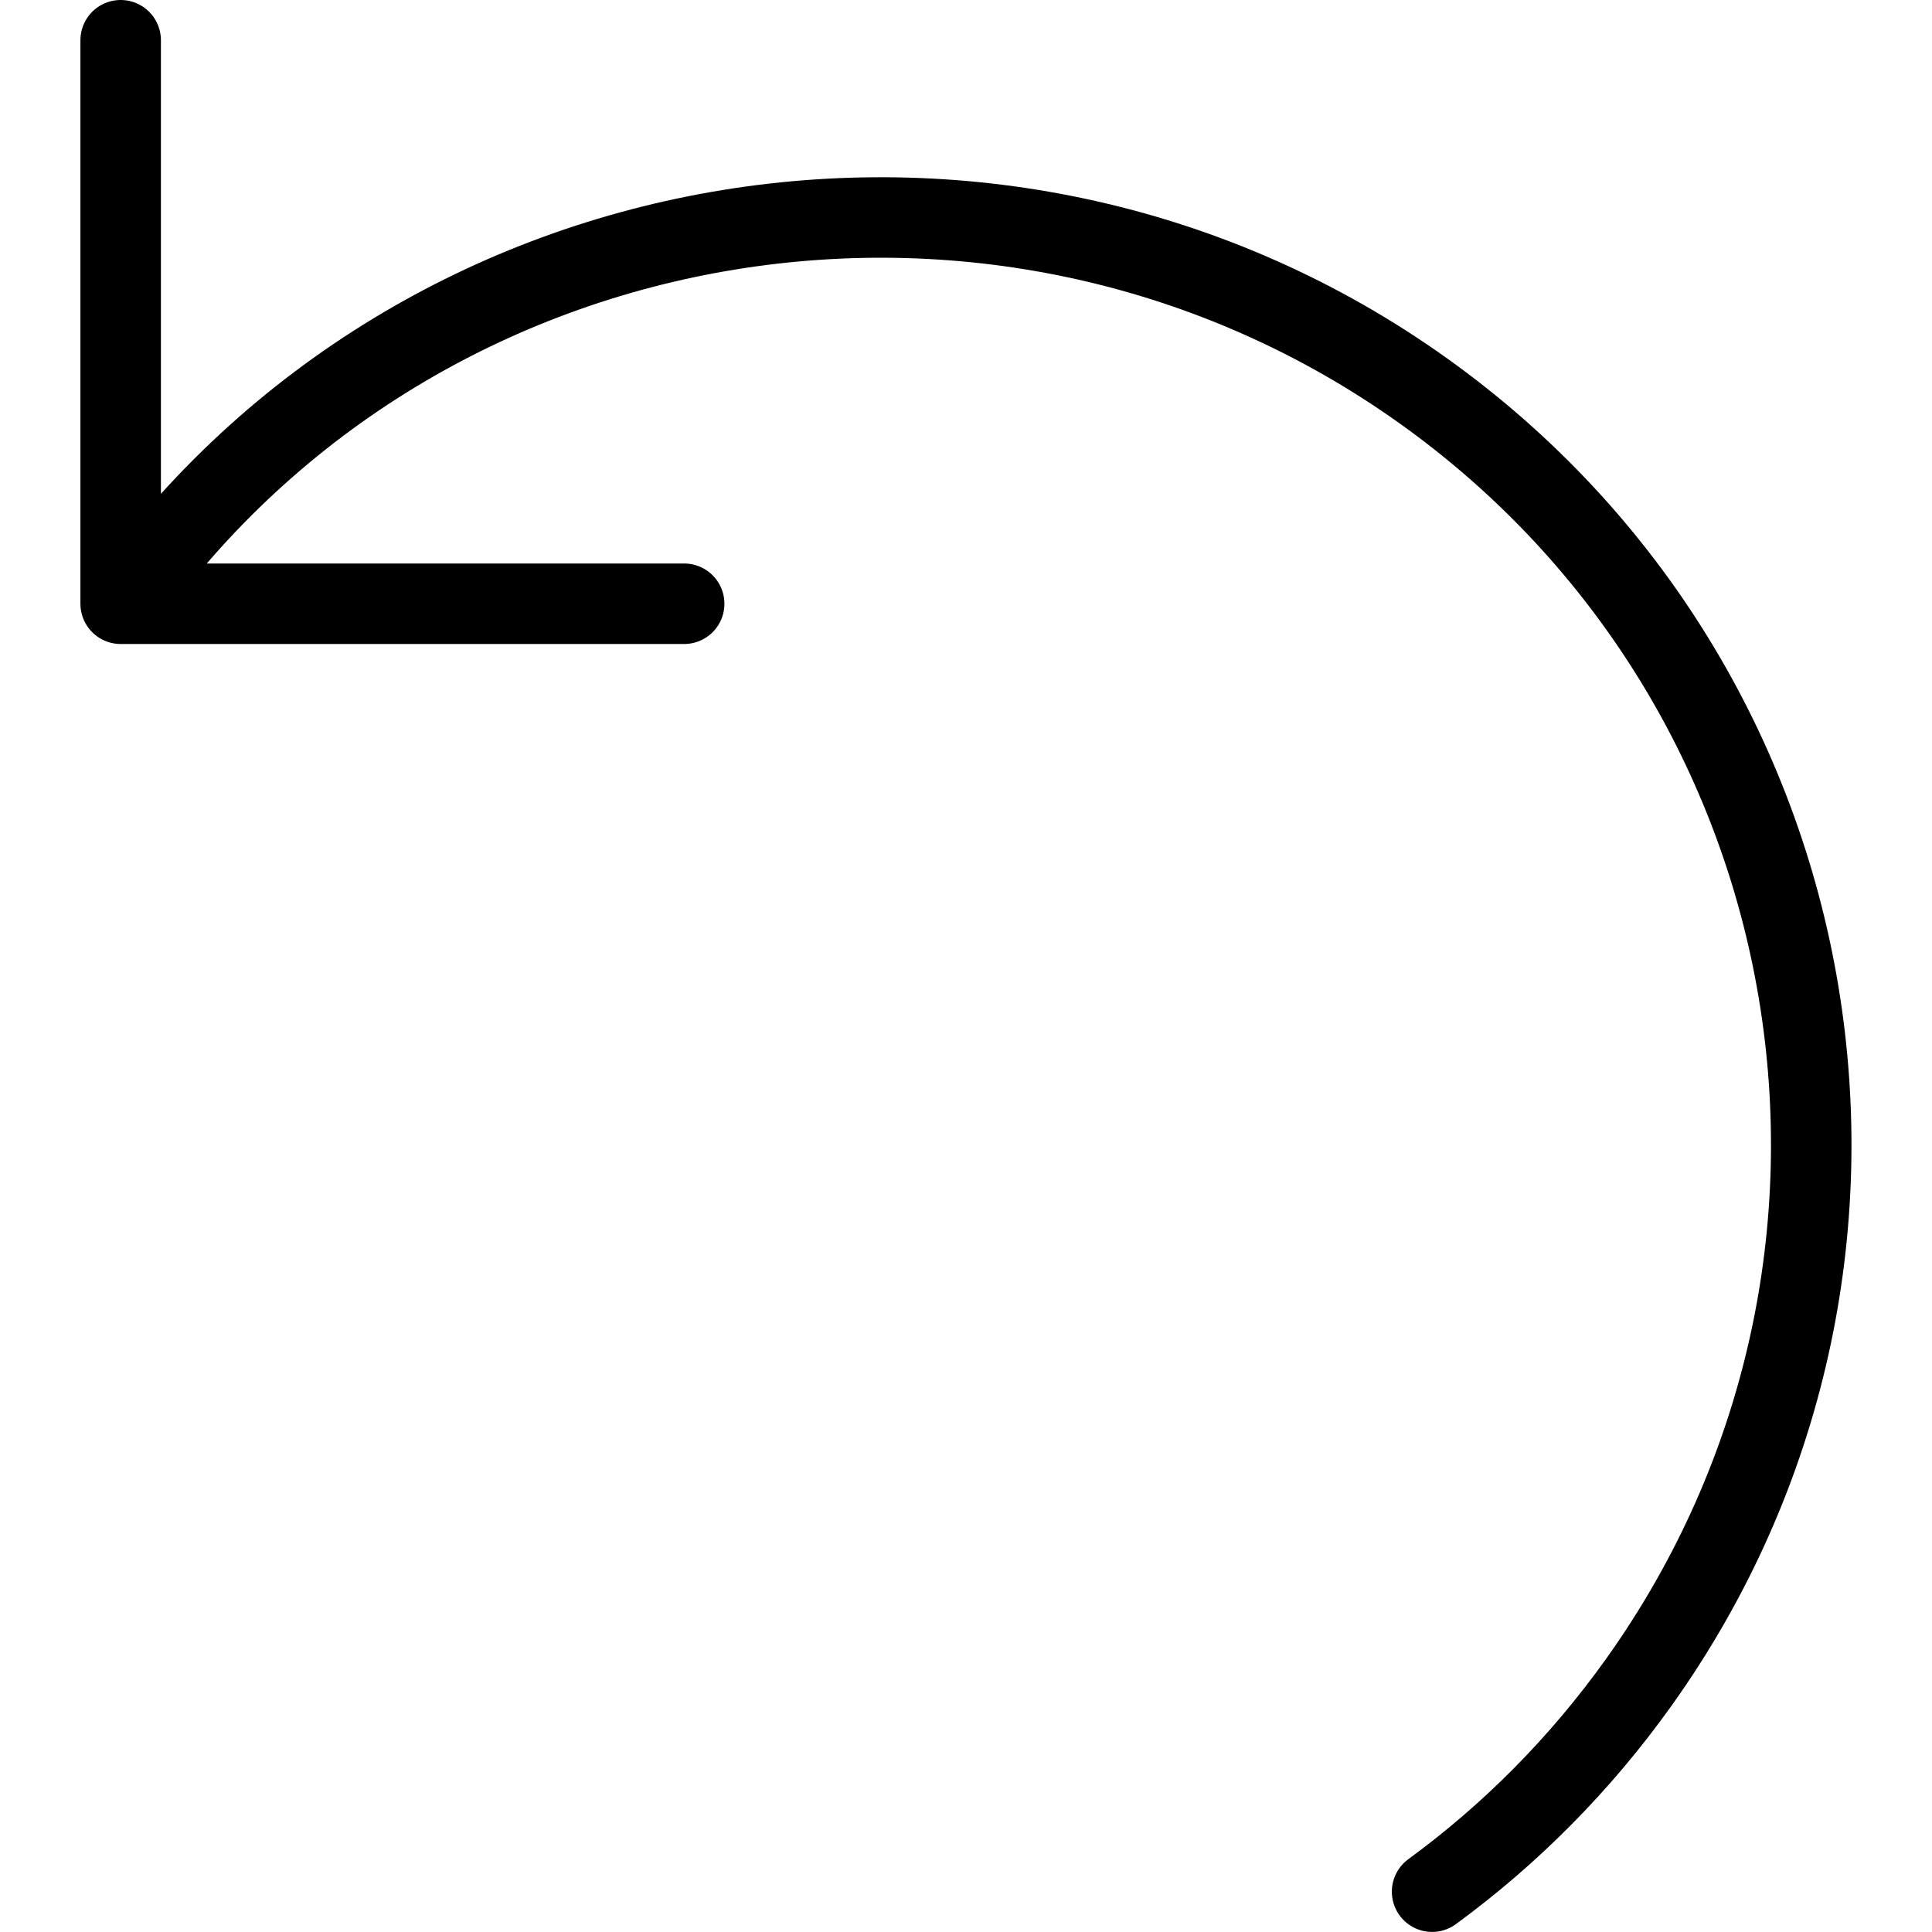
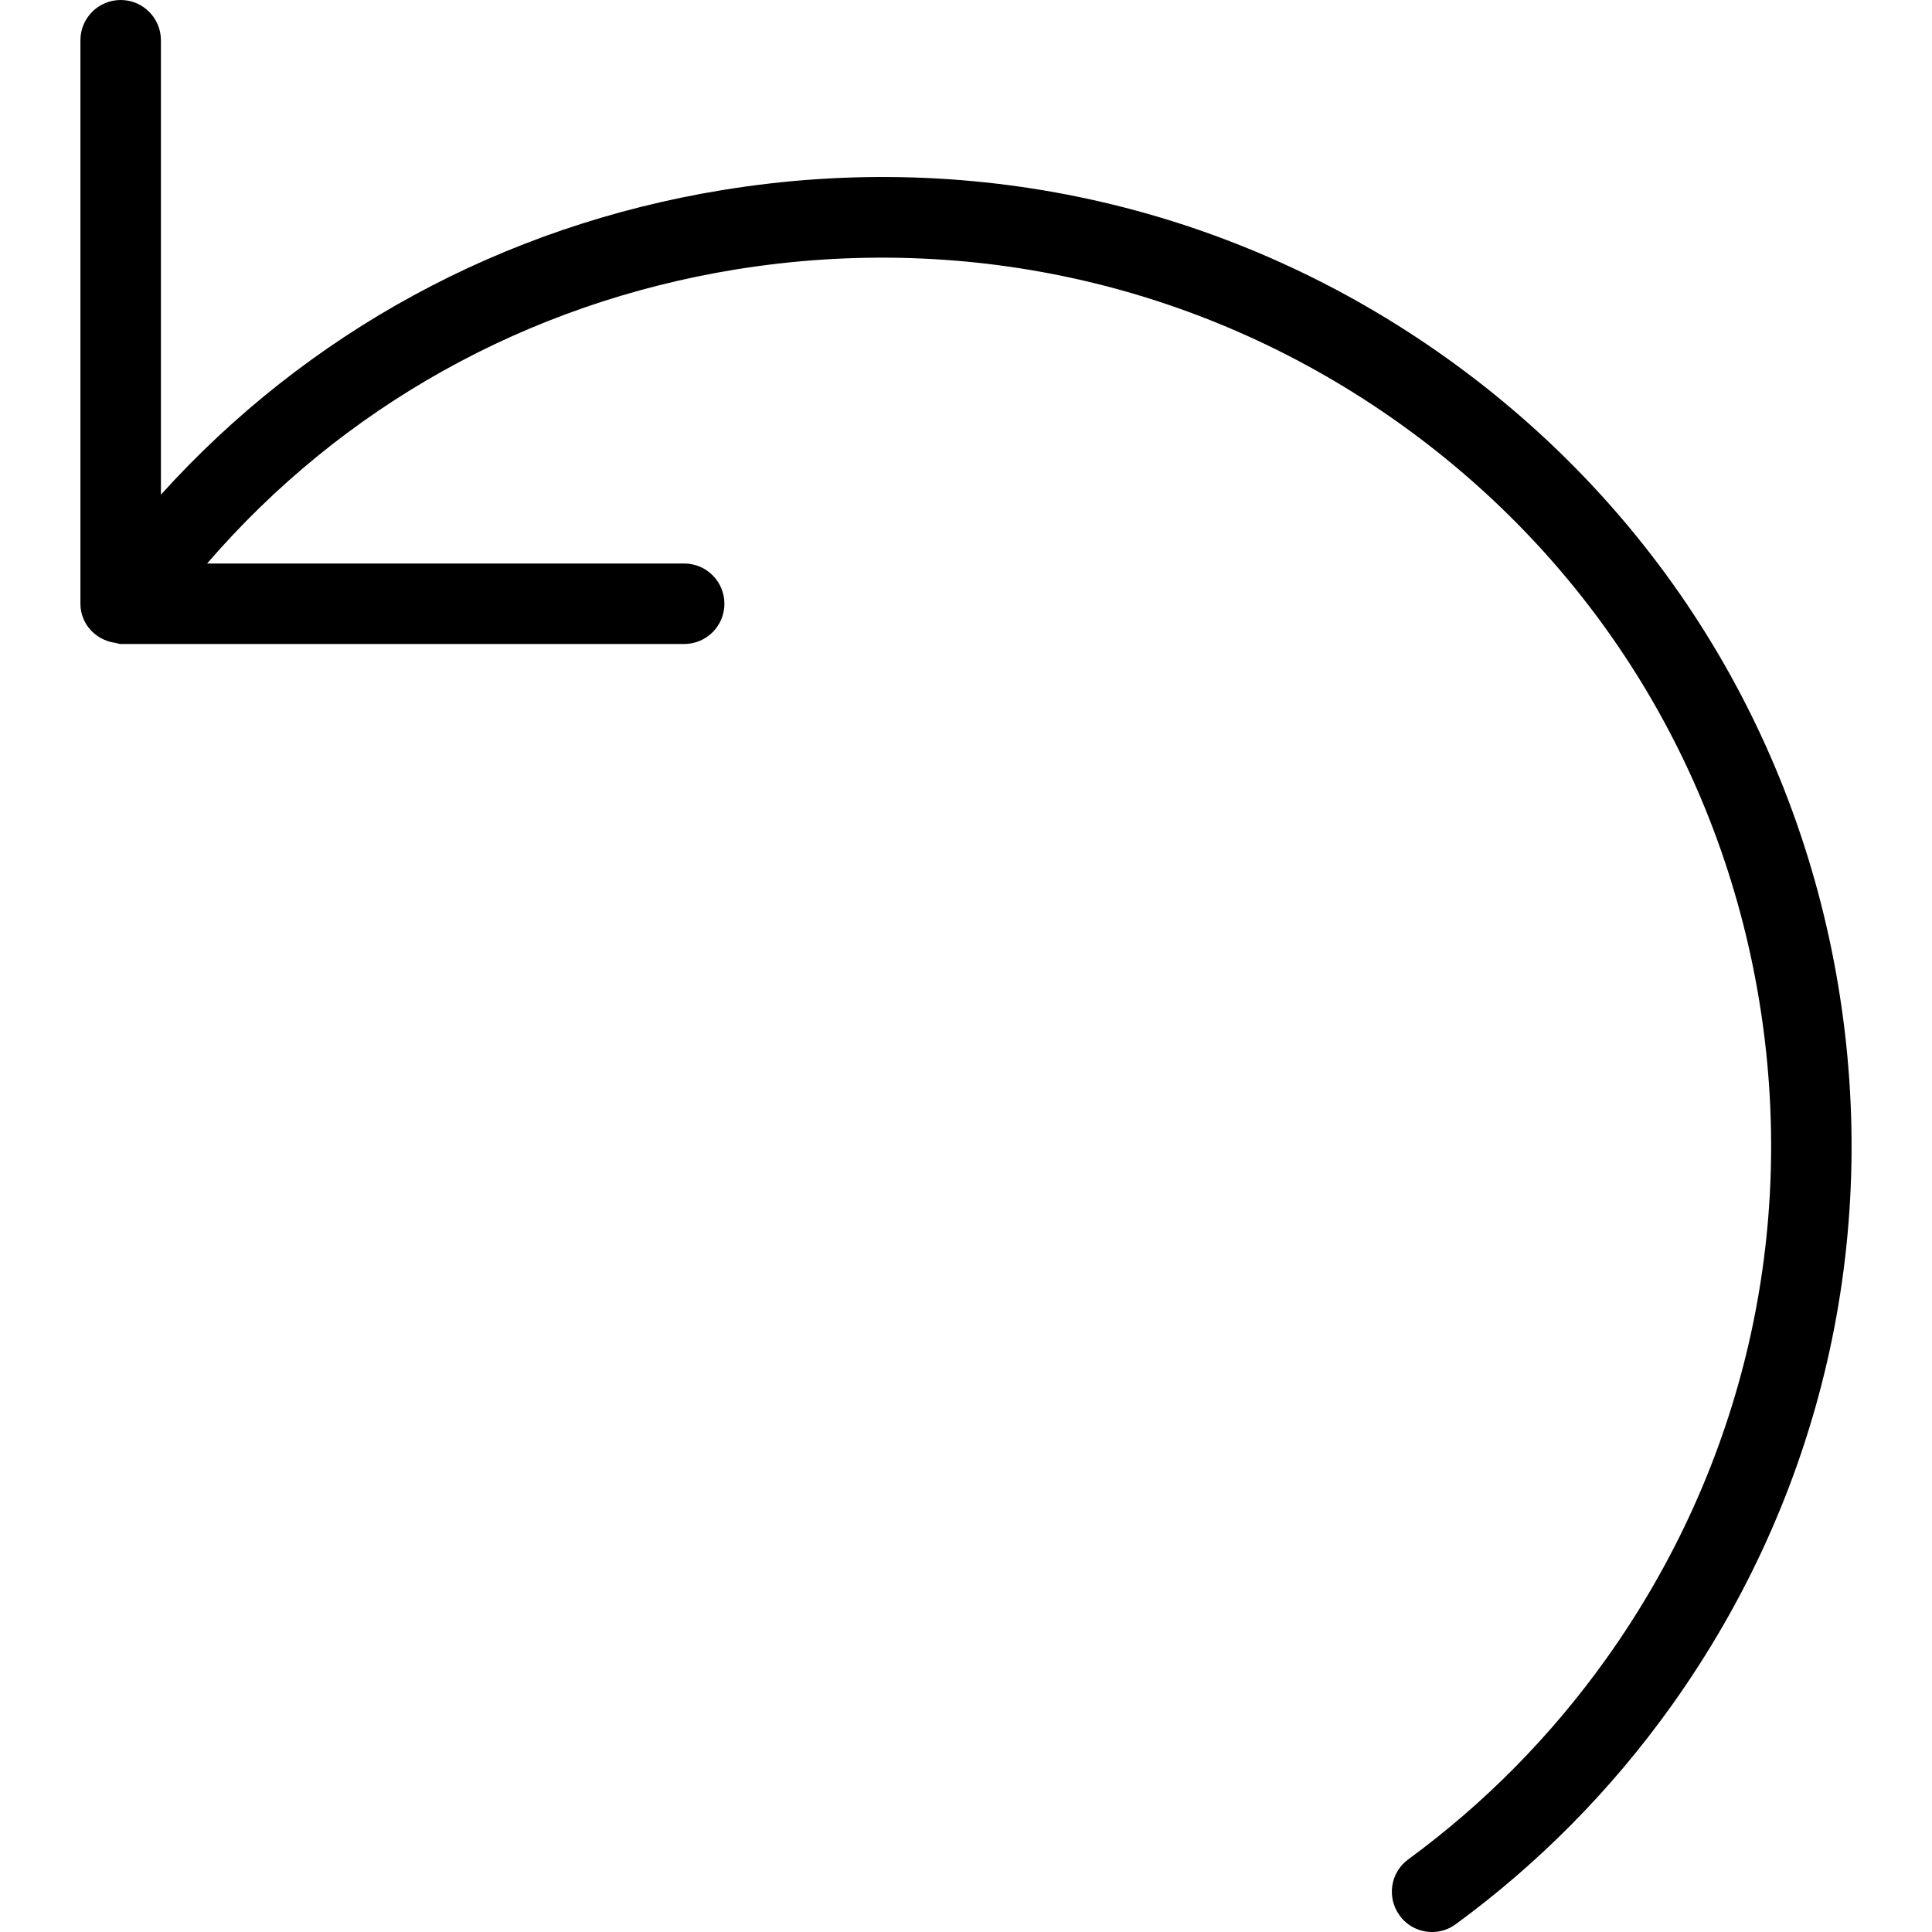
- <svg xmlns="http://www.w3.org/2000/svg" width="24" height="24" viewBox="0 0 24 24">
-   <g stroke="#000" stroke-linecap="round" stroke-linejoin="round" stroke-miterlimit="10" fill="none">
-     <path d="M1.499.5v7h7M1.541 7.5c3.689-5.17 10.968-6.336 16.138-2.646 5.17 3.689 6.37 10.871 2.681 16.041-.733 1.027-1.604 1.897-2.57 2.604" />
-   </g>
+ <svg xmlns="http://www.w3.org/2000/svg" version="1.1" id="Outline_Icons" x="0px" y="0px" width="24px" height="24px" viewBox="0 0 24 24" enable-background="new 0 0 24 24" xml:space="preserve">
+   <path d="M22.834,12.237c-0.528-3.161-2.256-5.928-4.865-7.79c-2.611-1.864-5.805-2.607-8.994-2.086  C6.239,2.807,3.811,4.138,1.999,6.145V0.5c0-0.276-0.224-0.5-0.5-0.5s-0.5,0.224-0.5,0.5v7c0,0.25,0.187,0.449,0.427,0.485  c0.005,0.001,0.009,0.002,0.014,0.003C1.46,7.99,1.478,8,1.499,8h7c0.276,0,0.5-0.224,0.5-0.5S8.775,7,8.499,7H2.573  c1.675-1.943,3.969-3.23,6.562-3.652c2.928-0.474,5.858,0.204,8.254,1.914c2.392,1.707,3.976,4.242,4.46,7.141  c0.483,2.897-0.189,5.811-1.896,8.203c-0.686,0.961-1.514,1.799-2.458,2.491c-0.224,0.163-0.271,0.476-0.108,0.698  C17.483,23.929,17.636,24,17.789,24c0.103,0,0.206-0.031,0.295-0.097c1.031-0.755,1.934-1.669,2.683-2.718  C22.628,18.577,23.362,15.398,22.834,12.237z" />
</svg>
